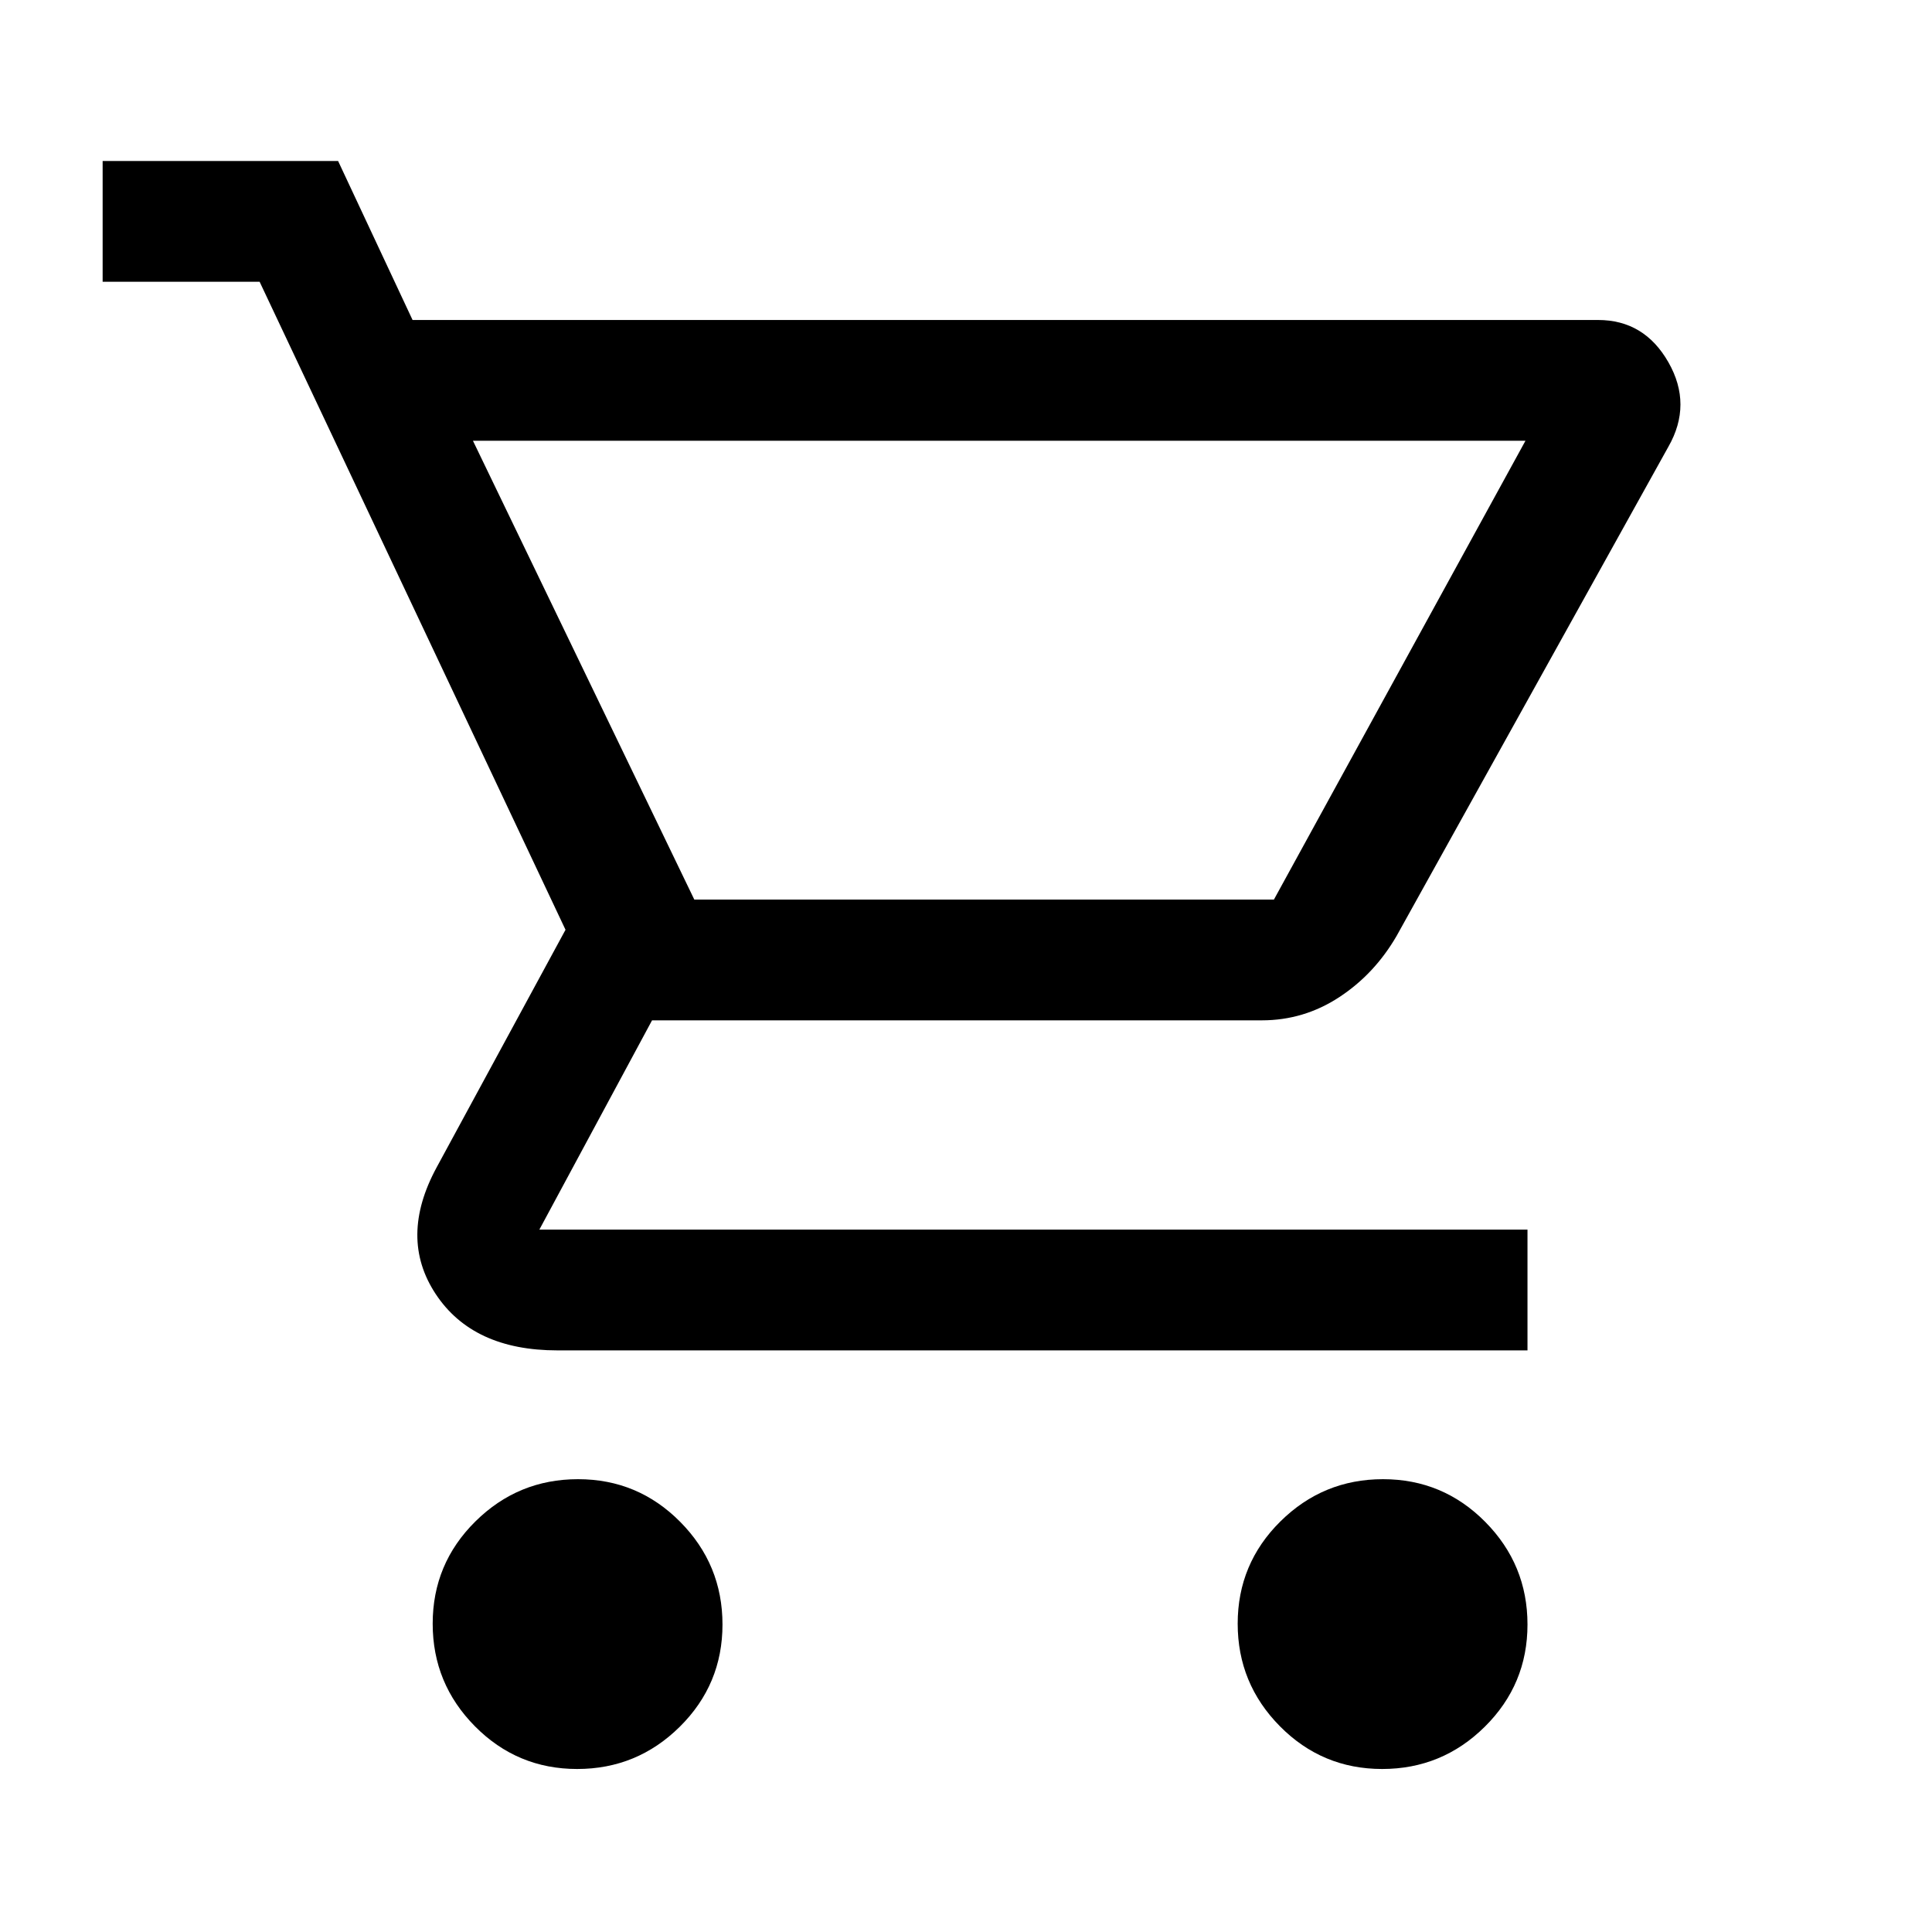
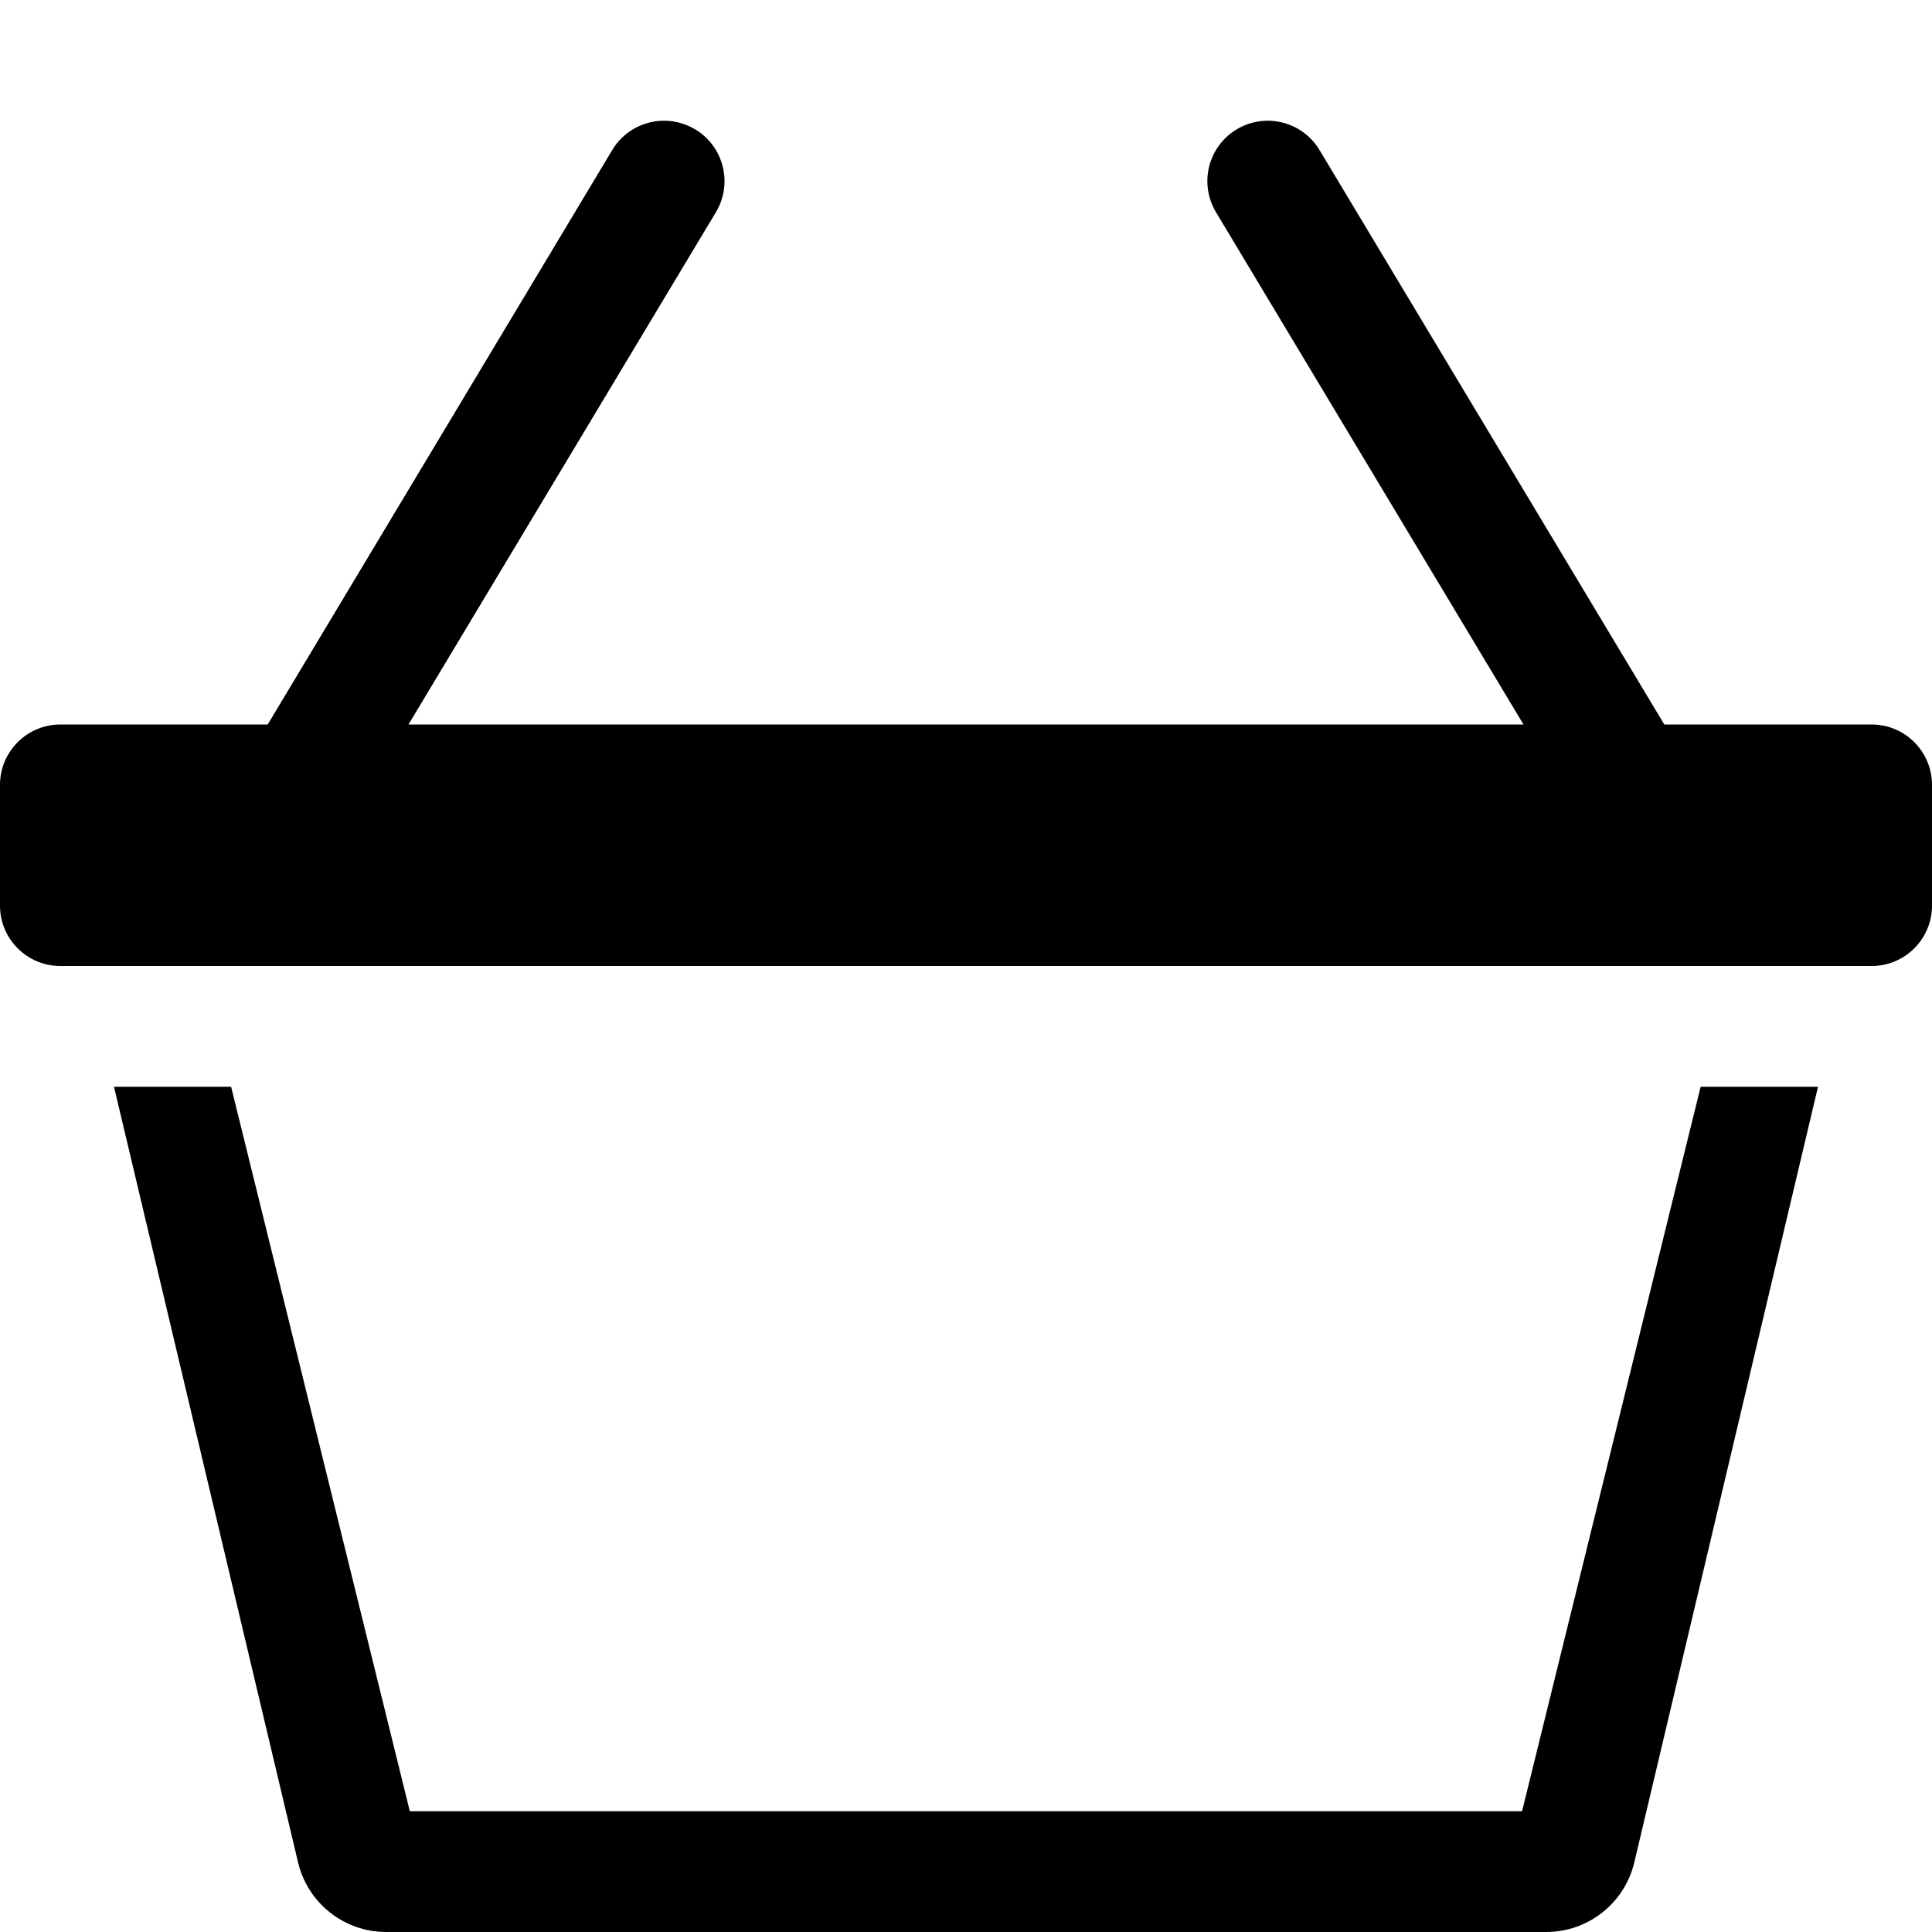
- <svg xmlns="http://www.w3.org/2000/svg" height="48" viewBox="0 -960 960 960" width="48">
-   <path d="M286.788-81Q257-81 236-102.212q-21-21.213-21-51Q215-183 236.212-204q21.213-21 51-21Q317-225 338-203.788q21 21.213 21 51Q359-123 337.788-102q-21.213 21-51 21Zm400 0Q657-81 636-102.212q-21-21.213-21-51Q615-183 636.212-204q21.213-21 51-21Q717-225 738-203.788q21 21.213 21 51Q759-123 737.788-102q-21.213 21-51 21ZM235-741l110 228h288l125-228H235Zm-30-60h589.074q22.964 0 34.945 21Q841-759 829-738L694-495q-11 19-28.559 30.5Q647.881-453 627-453H324l-56 104h491v60H277q-42 0-60.5-28t.5-63l64-118-152-322H51v-60h117l37 79Zm140 288h288-288Z" />
+ <svg xmlns="http://www.w3.org/2000/svg" width="16" height="16" fill="currentColor" class="bi bi-basket3" viewBox="0 0 16 16">
+   <path d="M5.757 1.071a.5.5 0 0 1 .172.686L3.383 6h9.234L10.07 1.757a.5.5 0 1 1 .858-.514L13.783 6H15.5a.5.5 0 0 1 .5.5v1a.5.5 0 0 1-.5.5H.5a.5.5 0 0 1-.5-.5v-1A.5.5 0 0 1 .5 6h1.717L5.07 1.243a.5.5 0 0 1 .686-.172zM3.394 15l-1.48-6h-.97l1.525 6.426a.75.75 0 0 0 .729.574h9.606a.75.75 0 0 0 .73-.574L15.056 9h-.972l-1.479 6z" />
</svg>
